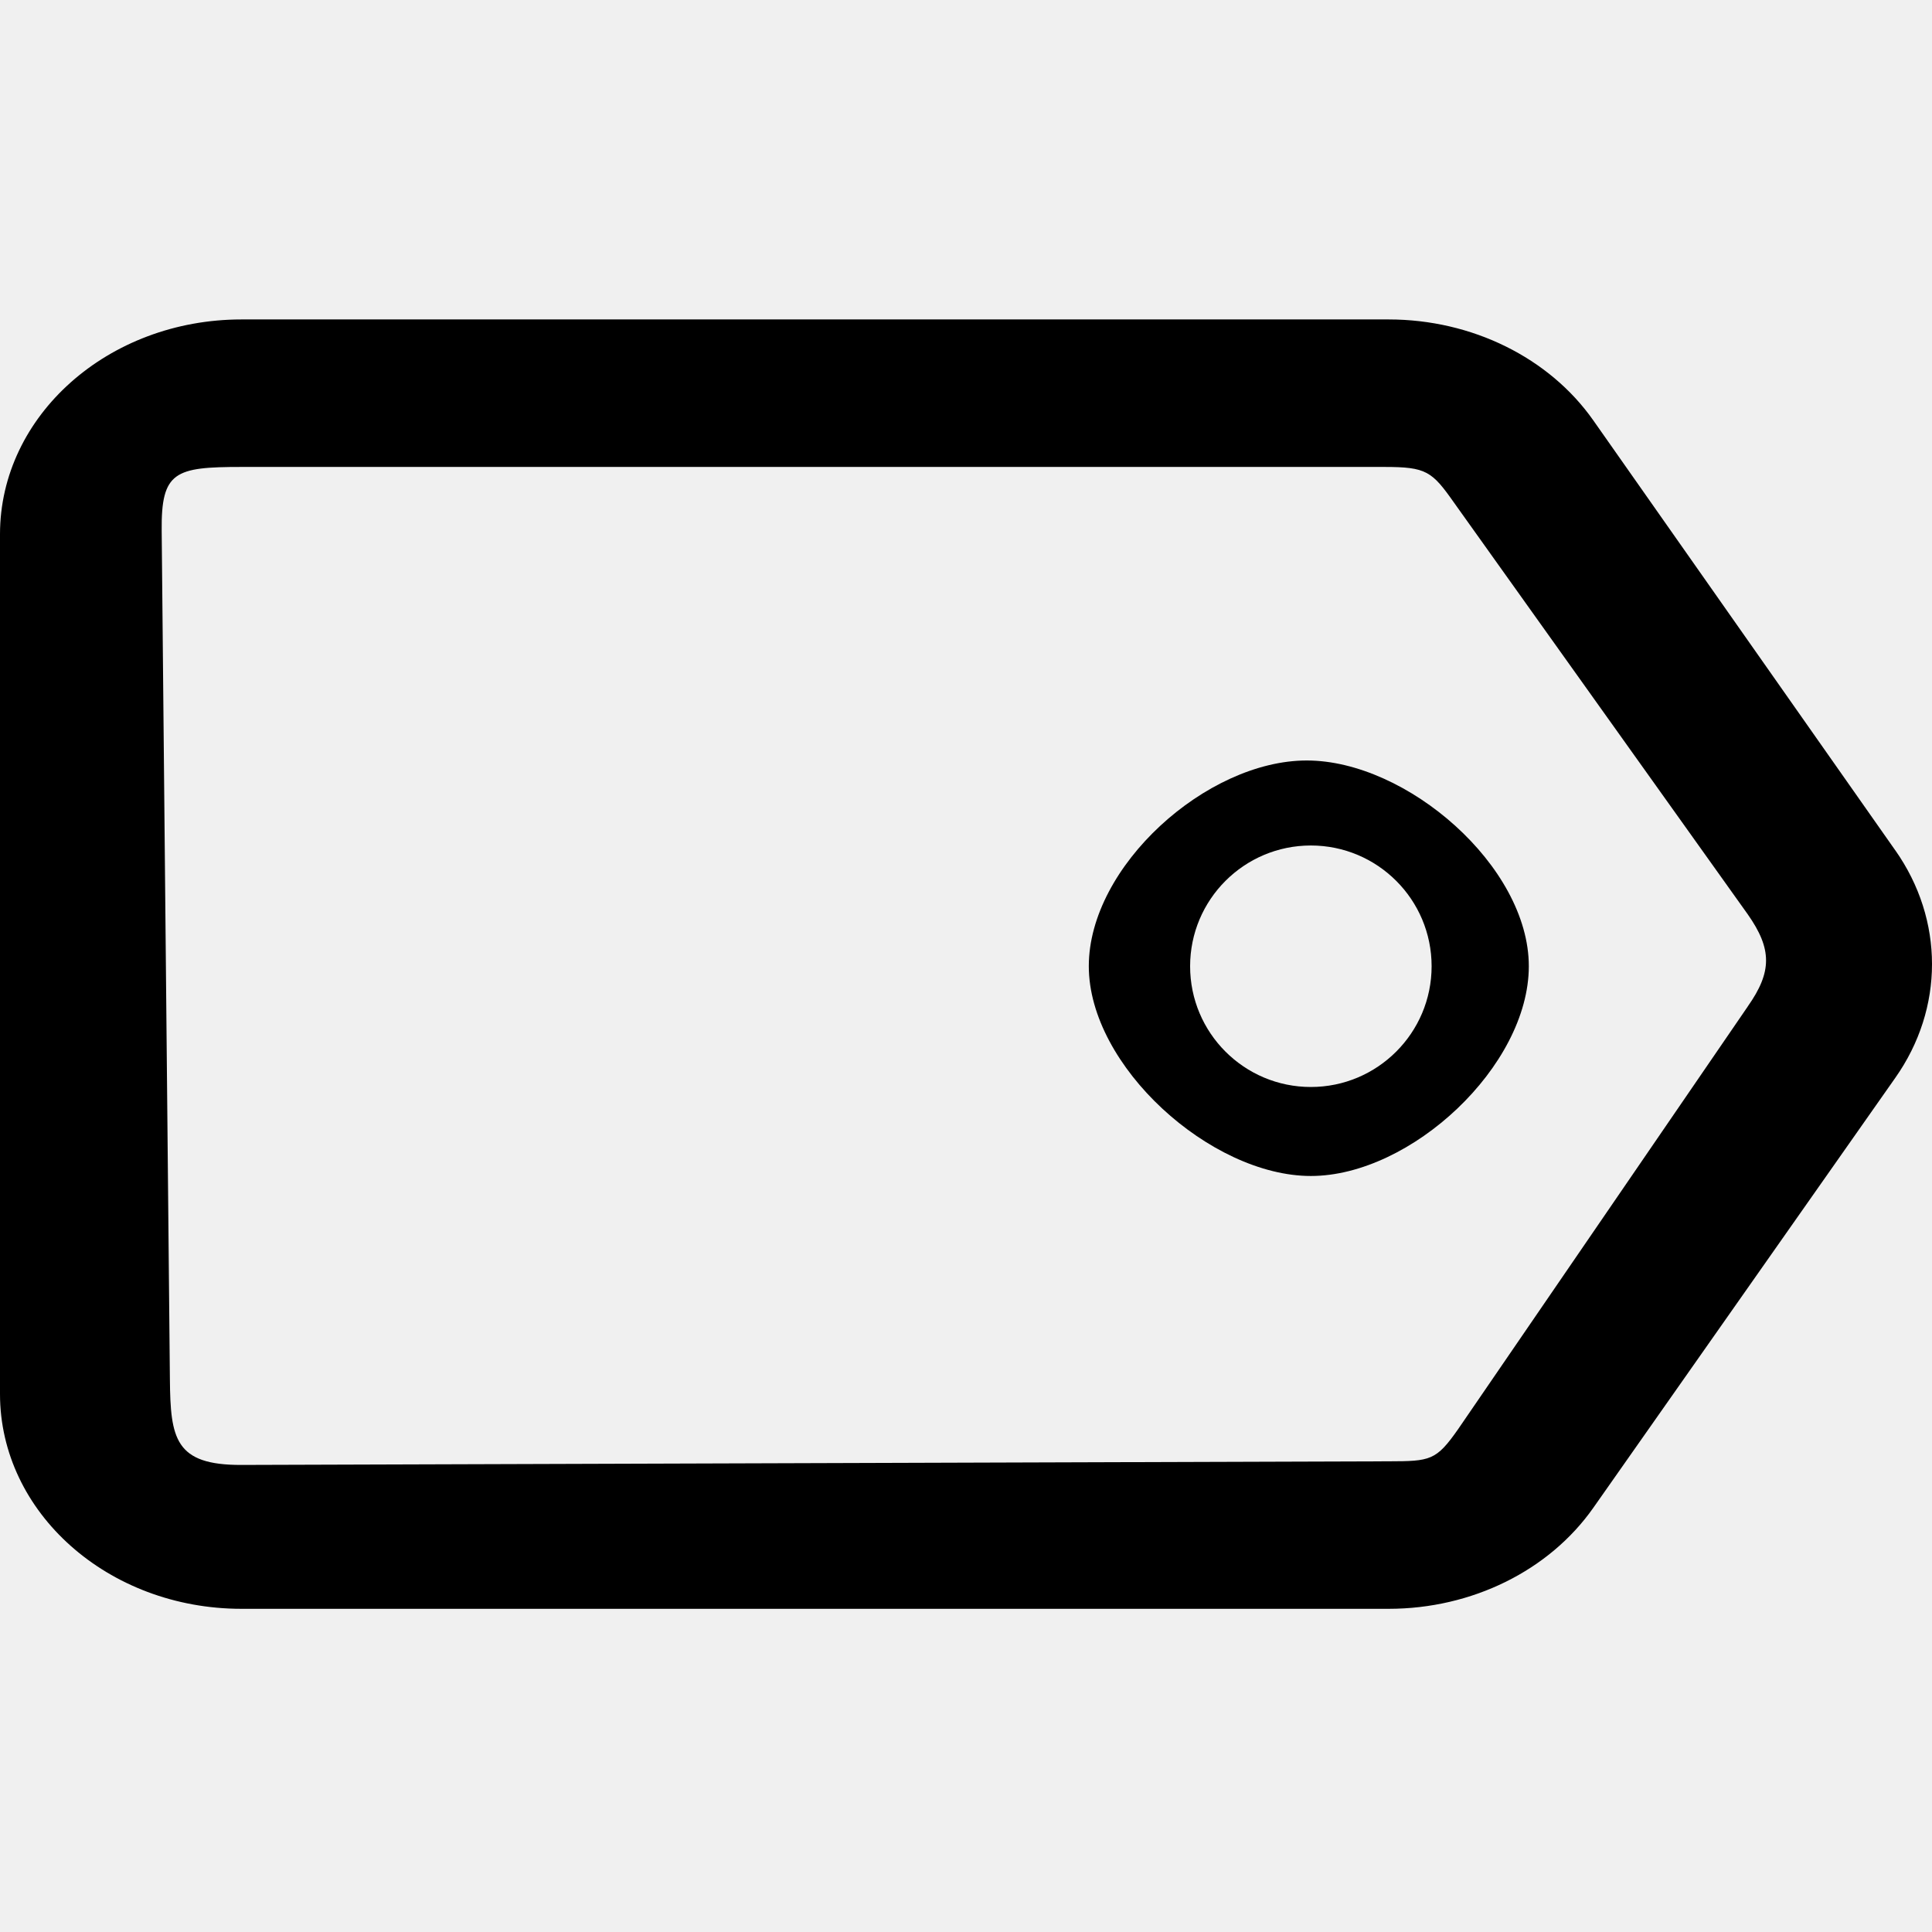
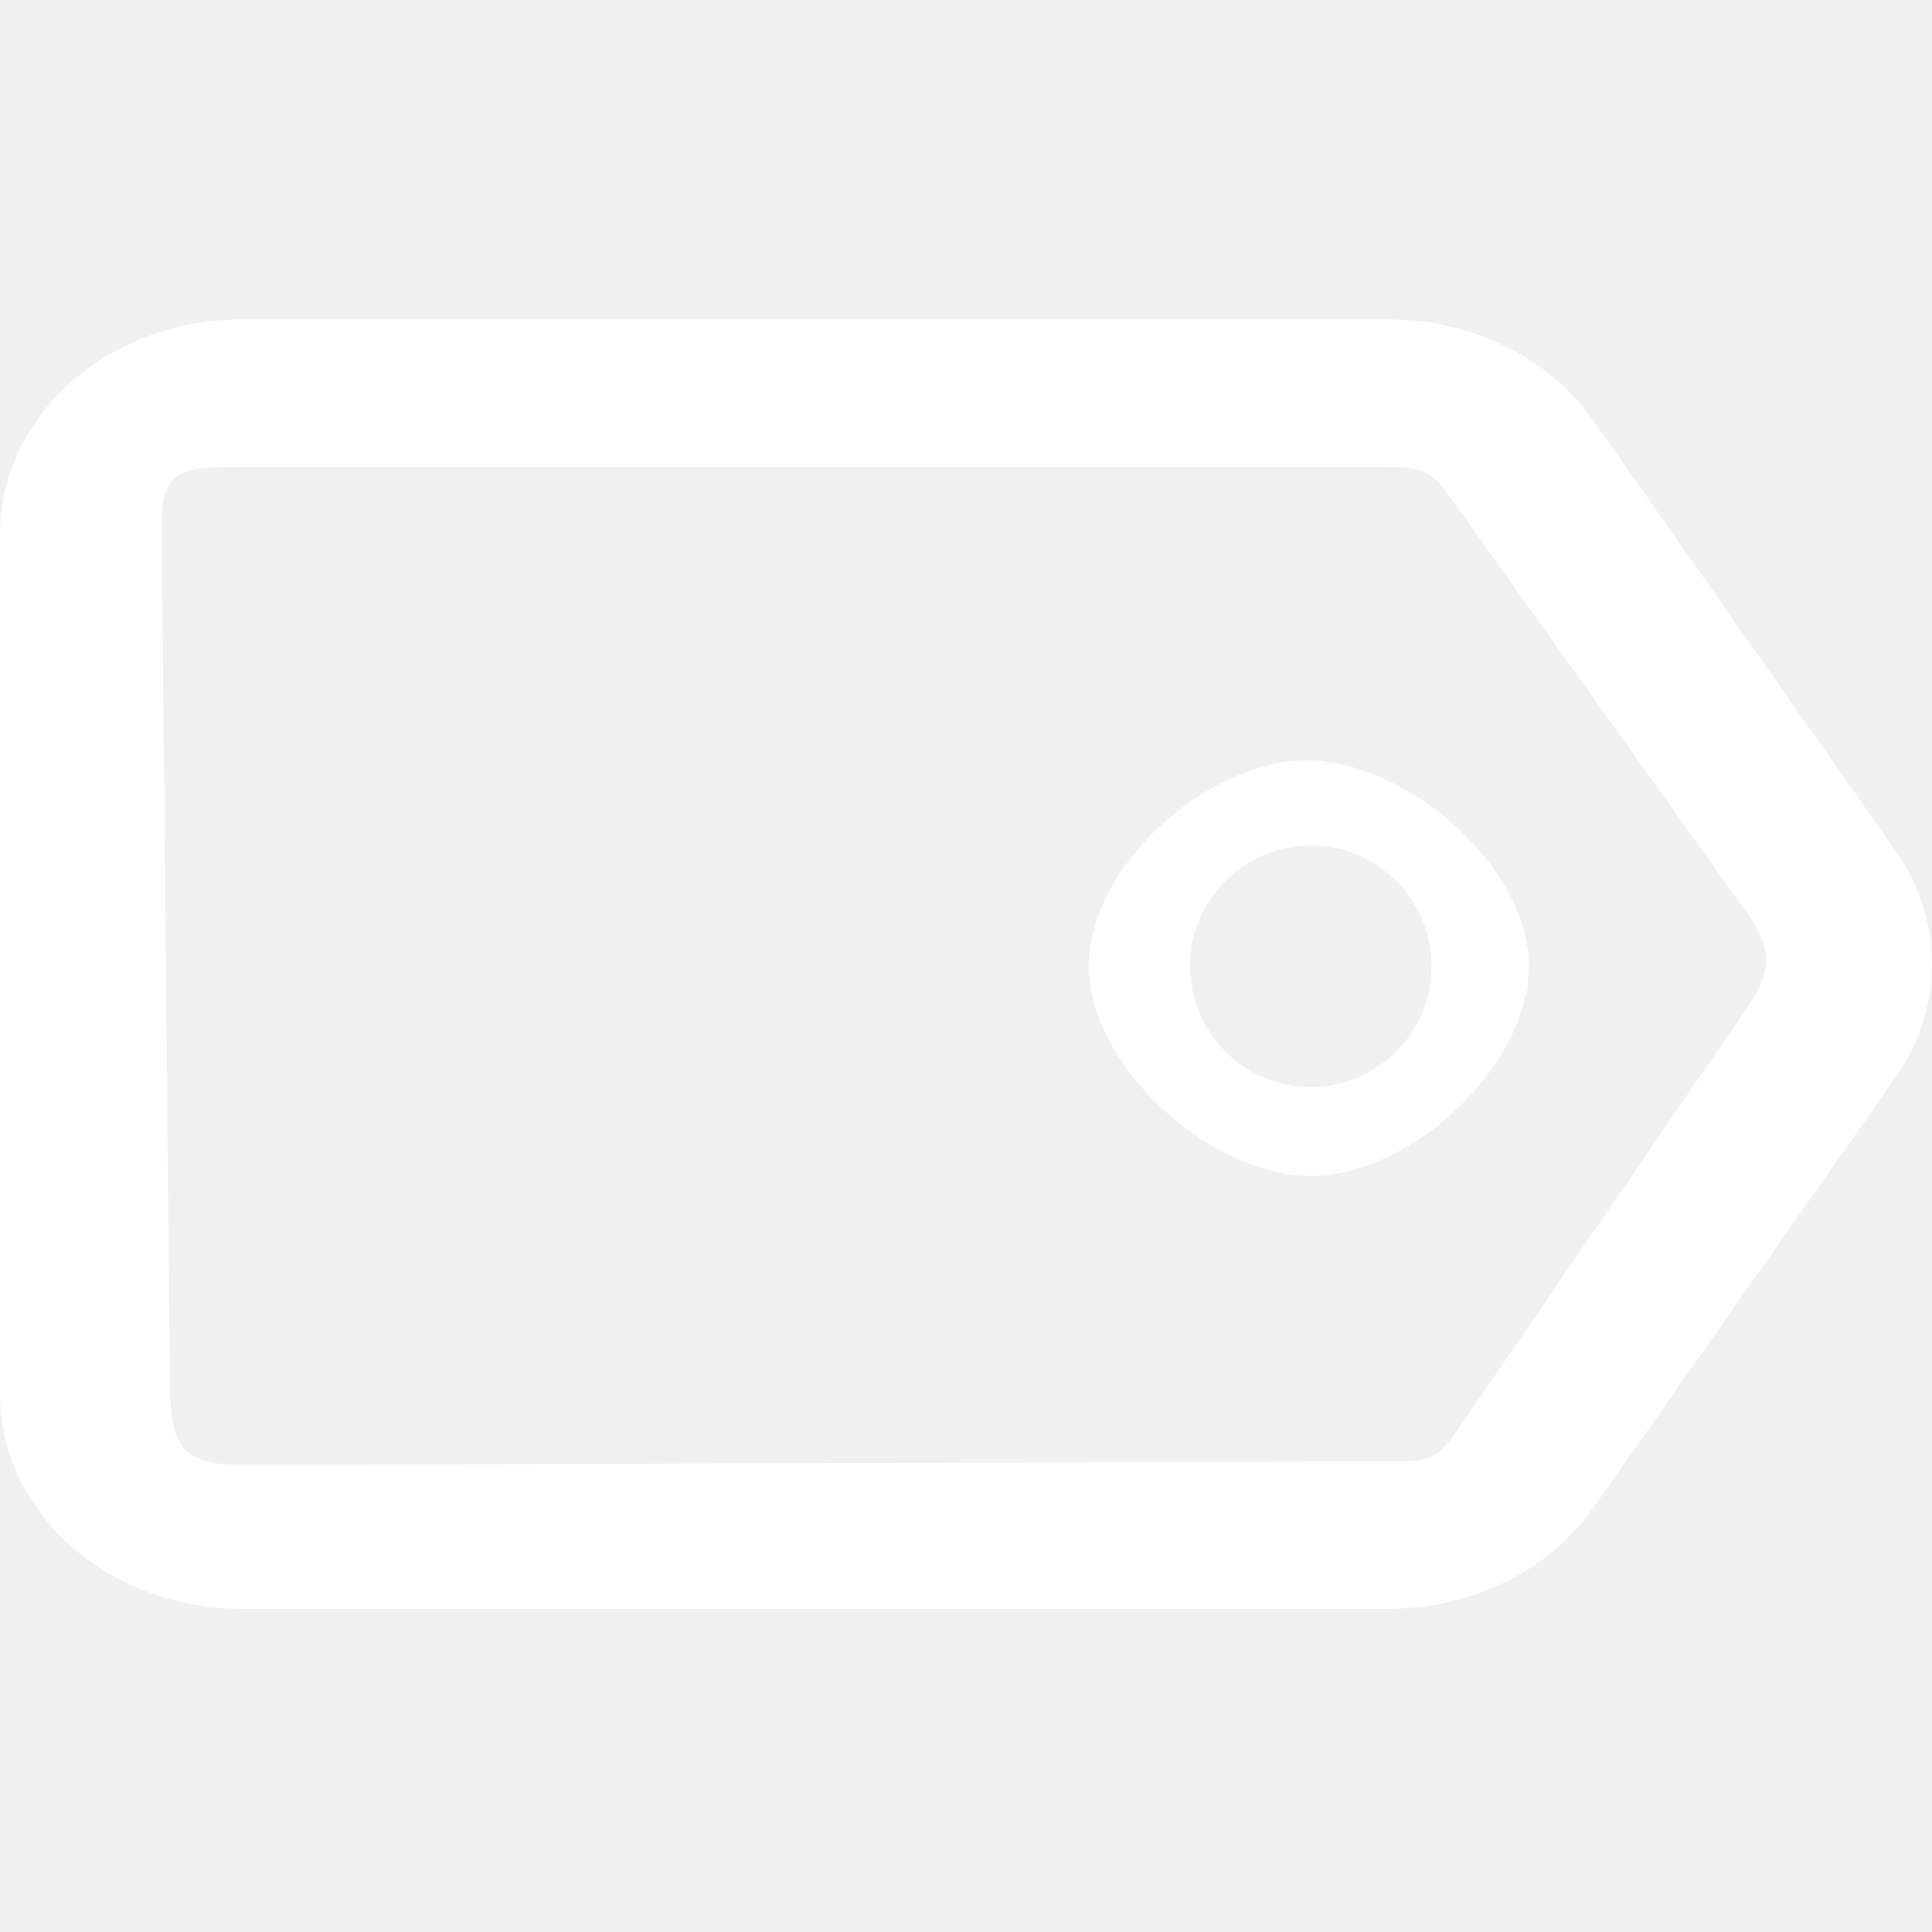
<svg xmlns="http://www.w3.org/2000/svg" enable-background="new 0 0 32 32" height="32px" id="Layer_1" version="1.1" viewBox="0 0 32 32" width="32px" x="0px" xml:space="preserve" y="0px">
  <defs id="defs10" />
  <g id="tag">
-     <path clip-rule="evenodd" d="m 31.391,14.083 -5,-7.119 C 25.661,5.924 24.379,5.291 23,5.291 l -19,0 c -2.209,0 -4,1.594 -4,3.559 L 0,23.088 c 0,1.966 1.791,3.559 4,3.559 l 19,0 c 1.379,0 2.66,-0.633 3.391,-1.674 l 5,-7.119 c 0.812,-1.152 0.812,-2.618 0,-3.772 z m -2.442,2.587 -4.797,7 C 23.786,24.193 23.693,24.202 23,24.204 L 4,24.264 C 2.897,24.268 2.823,23.827 2.814,22.846 L 2.678,8.79 C 2.668,7.809 2.897,7.734 4,7.734 l 18.932,0 c 0.693,0 0.786,0.072 1.153,0.594 l 4.864,6.817 c 0.403,0.574 0.403,0.952 0,1.524 z" id="path4" style="fill:currentColor;fill-opacity:1;fill-rule:evenodd" />
-     <path clip-rule="evenodd" d="m 21.644,12.596 c -1.658,0 -3.61,1.75 -3.61,3.407 0,1.657 2.02,3.475 3.678,3.475 1.656,0 3.61,-1.819 3.61,-3.475 0,-1.657 -2.022,-3.407 -3.678,-3.407 z m 0.068,5.408 c -1.105,0 -2,-0.896 -2,-2 0,-1.104 0.895,-2 2,-2 1.104,0 2,0.896 2,2 0,1.103 -0.896,2 -2,2 z" id="path6" style="fill:currentColor;fill-opacity:1;fill-rule:evenodd" />
+     <path clip-rule="evenodd" d="m 31.391,14.083 -5,-7.119 C 25.661,5.924 24.379,5.291 23,5.291 l -19,0 c -2.209,0 -4,1.594 -4,3.559 L 0,23.088 c 0,1.966 1.791,3.559 4,3.559 l 19,0 c 1.379,0 2.66,-0.633 3.391,-1.674 l 5,-7.119 c 0.812,-1.152 0.812,-2.618 0,-3.772 z m -2.442,2.587 -4.797,7 C 23.786,24.193 23.693,24.202 23,24.204 L 4,24.264 C 2.897,24.268 2.823,23.827 2.814,22.846 L 2.678,8.79 C 2.668,7.809 2.897,7.734 4,7.734 l 18.932,0 c 0.693,0 0.786,0.072 1.153,0.594 l 4.864,6.817 c 0.403,0.574 0.403,0.952 0,1.524 z" id="path4" style="fill:#ffffff;fill-opacity:1;fill-rule:evenodd" />
+     <path clip-rule="evenodd" d="m 21.644,12.596 c -1.658,0 -3.61,1.75 -3.61,3.407 0,1.657 2.02,3.475 3.678,3.475 1.656,0 3.61,-1.819 3.61,-3.475 0,-1.657 -2.022,-3.407 -3.678,-3.407 z m 0.068,5.408 c -1.105,0 -2,-0.896 -2,-2 0,-1.104 0.895,-2 2,-2 1.104,0 2,0.896 2,2 0,1.103 -0.896,2 -2,2 z" id="path6" style="fill:#ffffff;fill-opacity:1;fill-rule:evenodd" />
  </g>
</svg>
